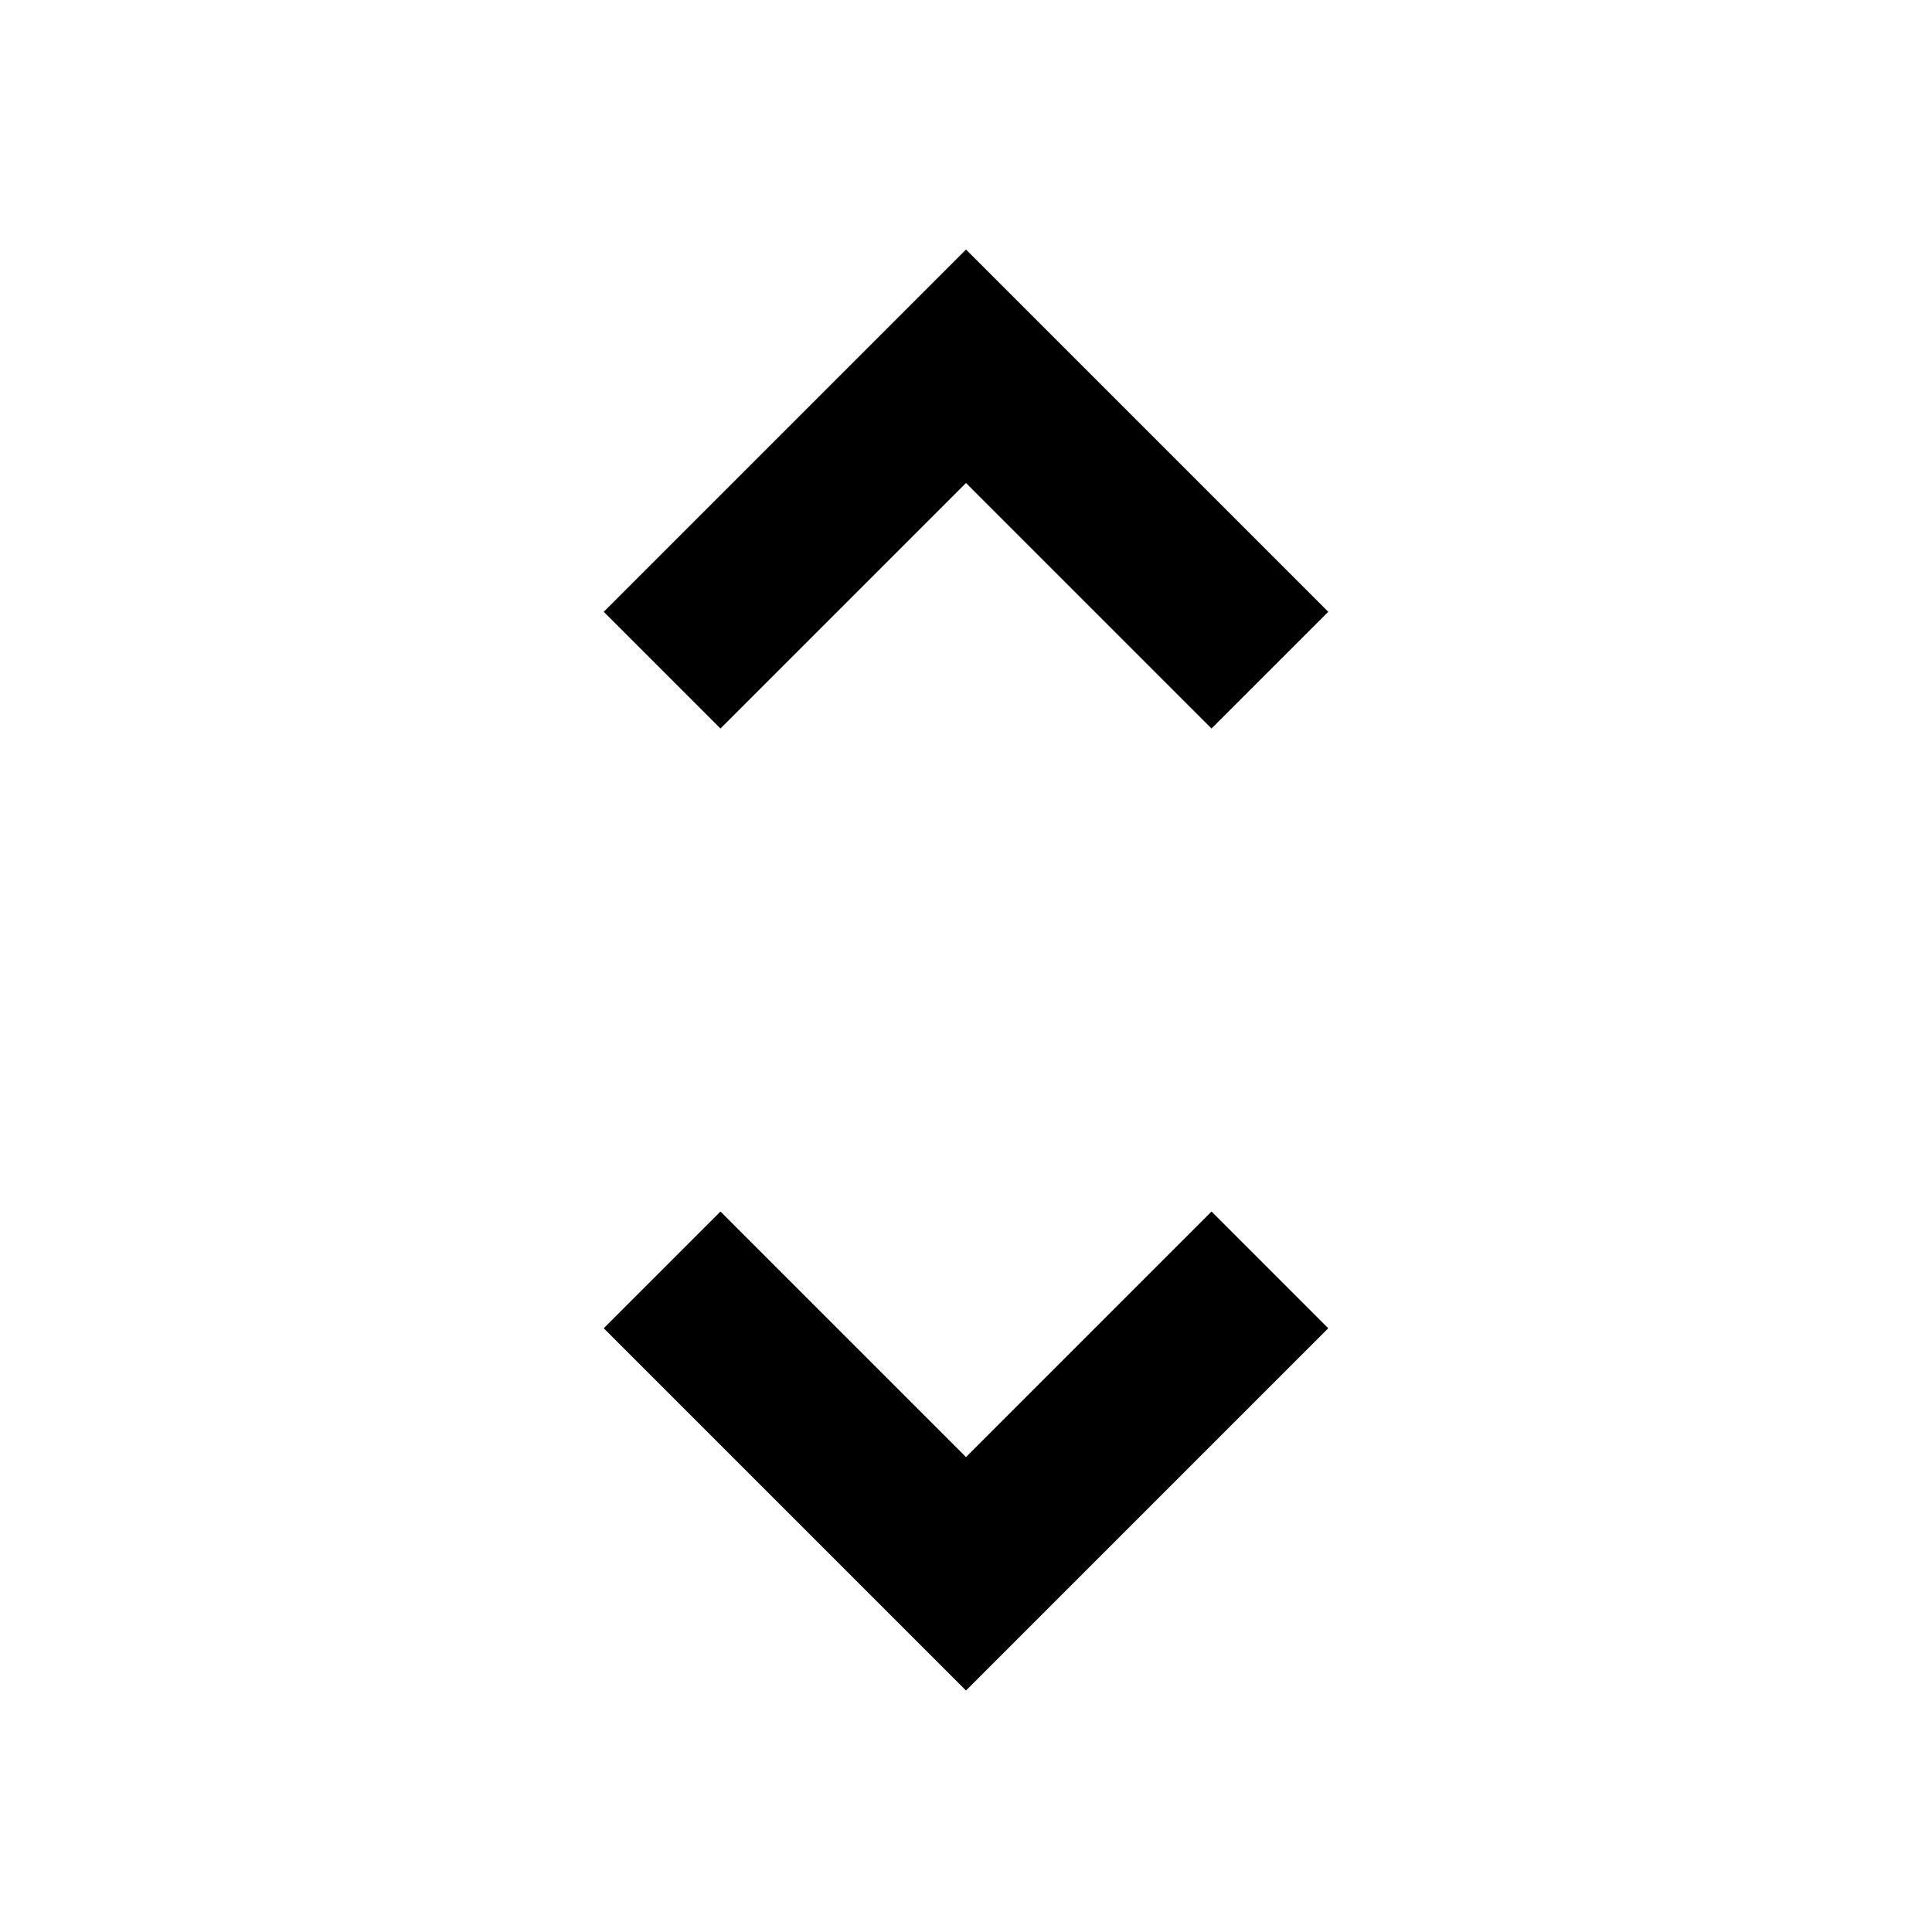
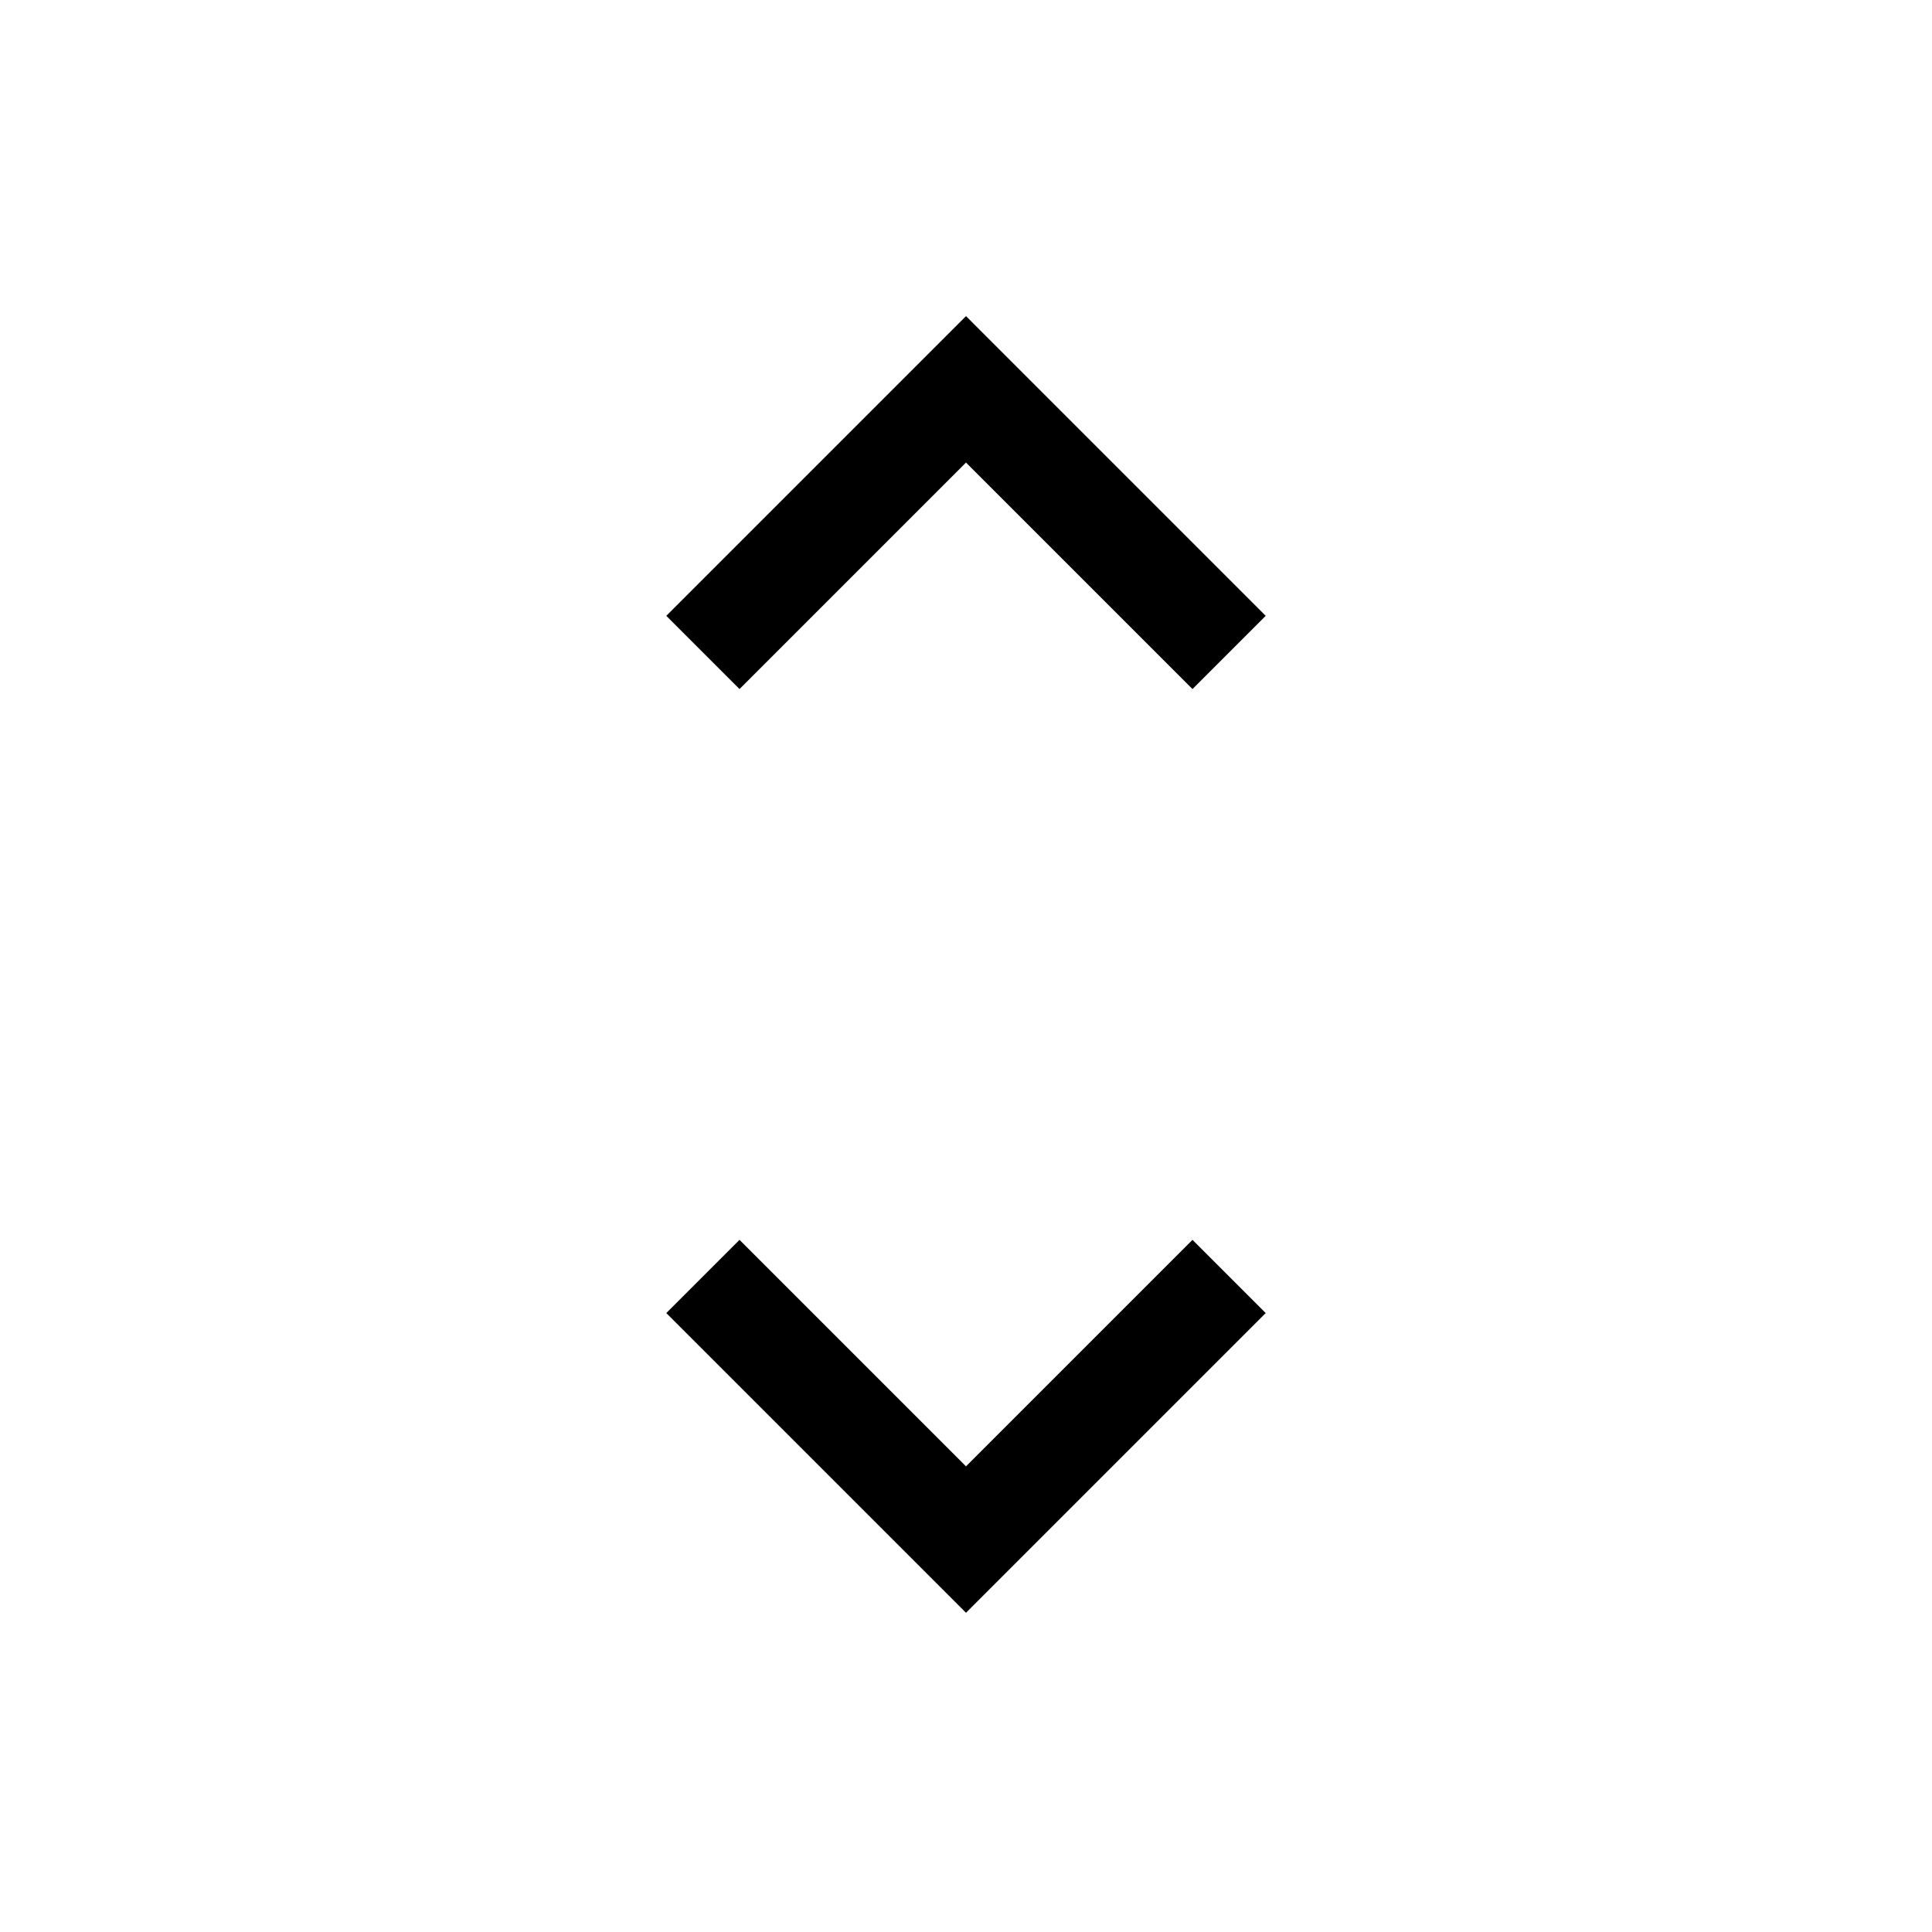
- <svg xmlns="http://www.w3.org/2000/svg" height="24" viewBox="0 -960 960 960" width="24">
-   <path d="M480-120 300-300l58-58 122 122 122-122 58 58-180 180ZM358-598l-58-58 180-180 180 180-58 58-122-122-122 122Z" />
+ <svg xmlns="http://www.w3.org/2000/svg" height="20px" viewBox="0 -960 960 960" width="20px" fill="#000">
+   <path d="M480-158.62 331.08-307.54l36.38-36.38L480-231.38l112.54-112.54 36.38 36.38L480-158.62Zm-112.54-459L331.08-654 480-802.92 628.92-654l-36.38 36.38L480-730.16 367.46-617.62Z" />
</svg>
